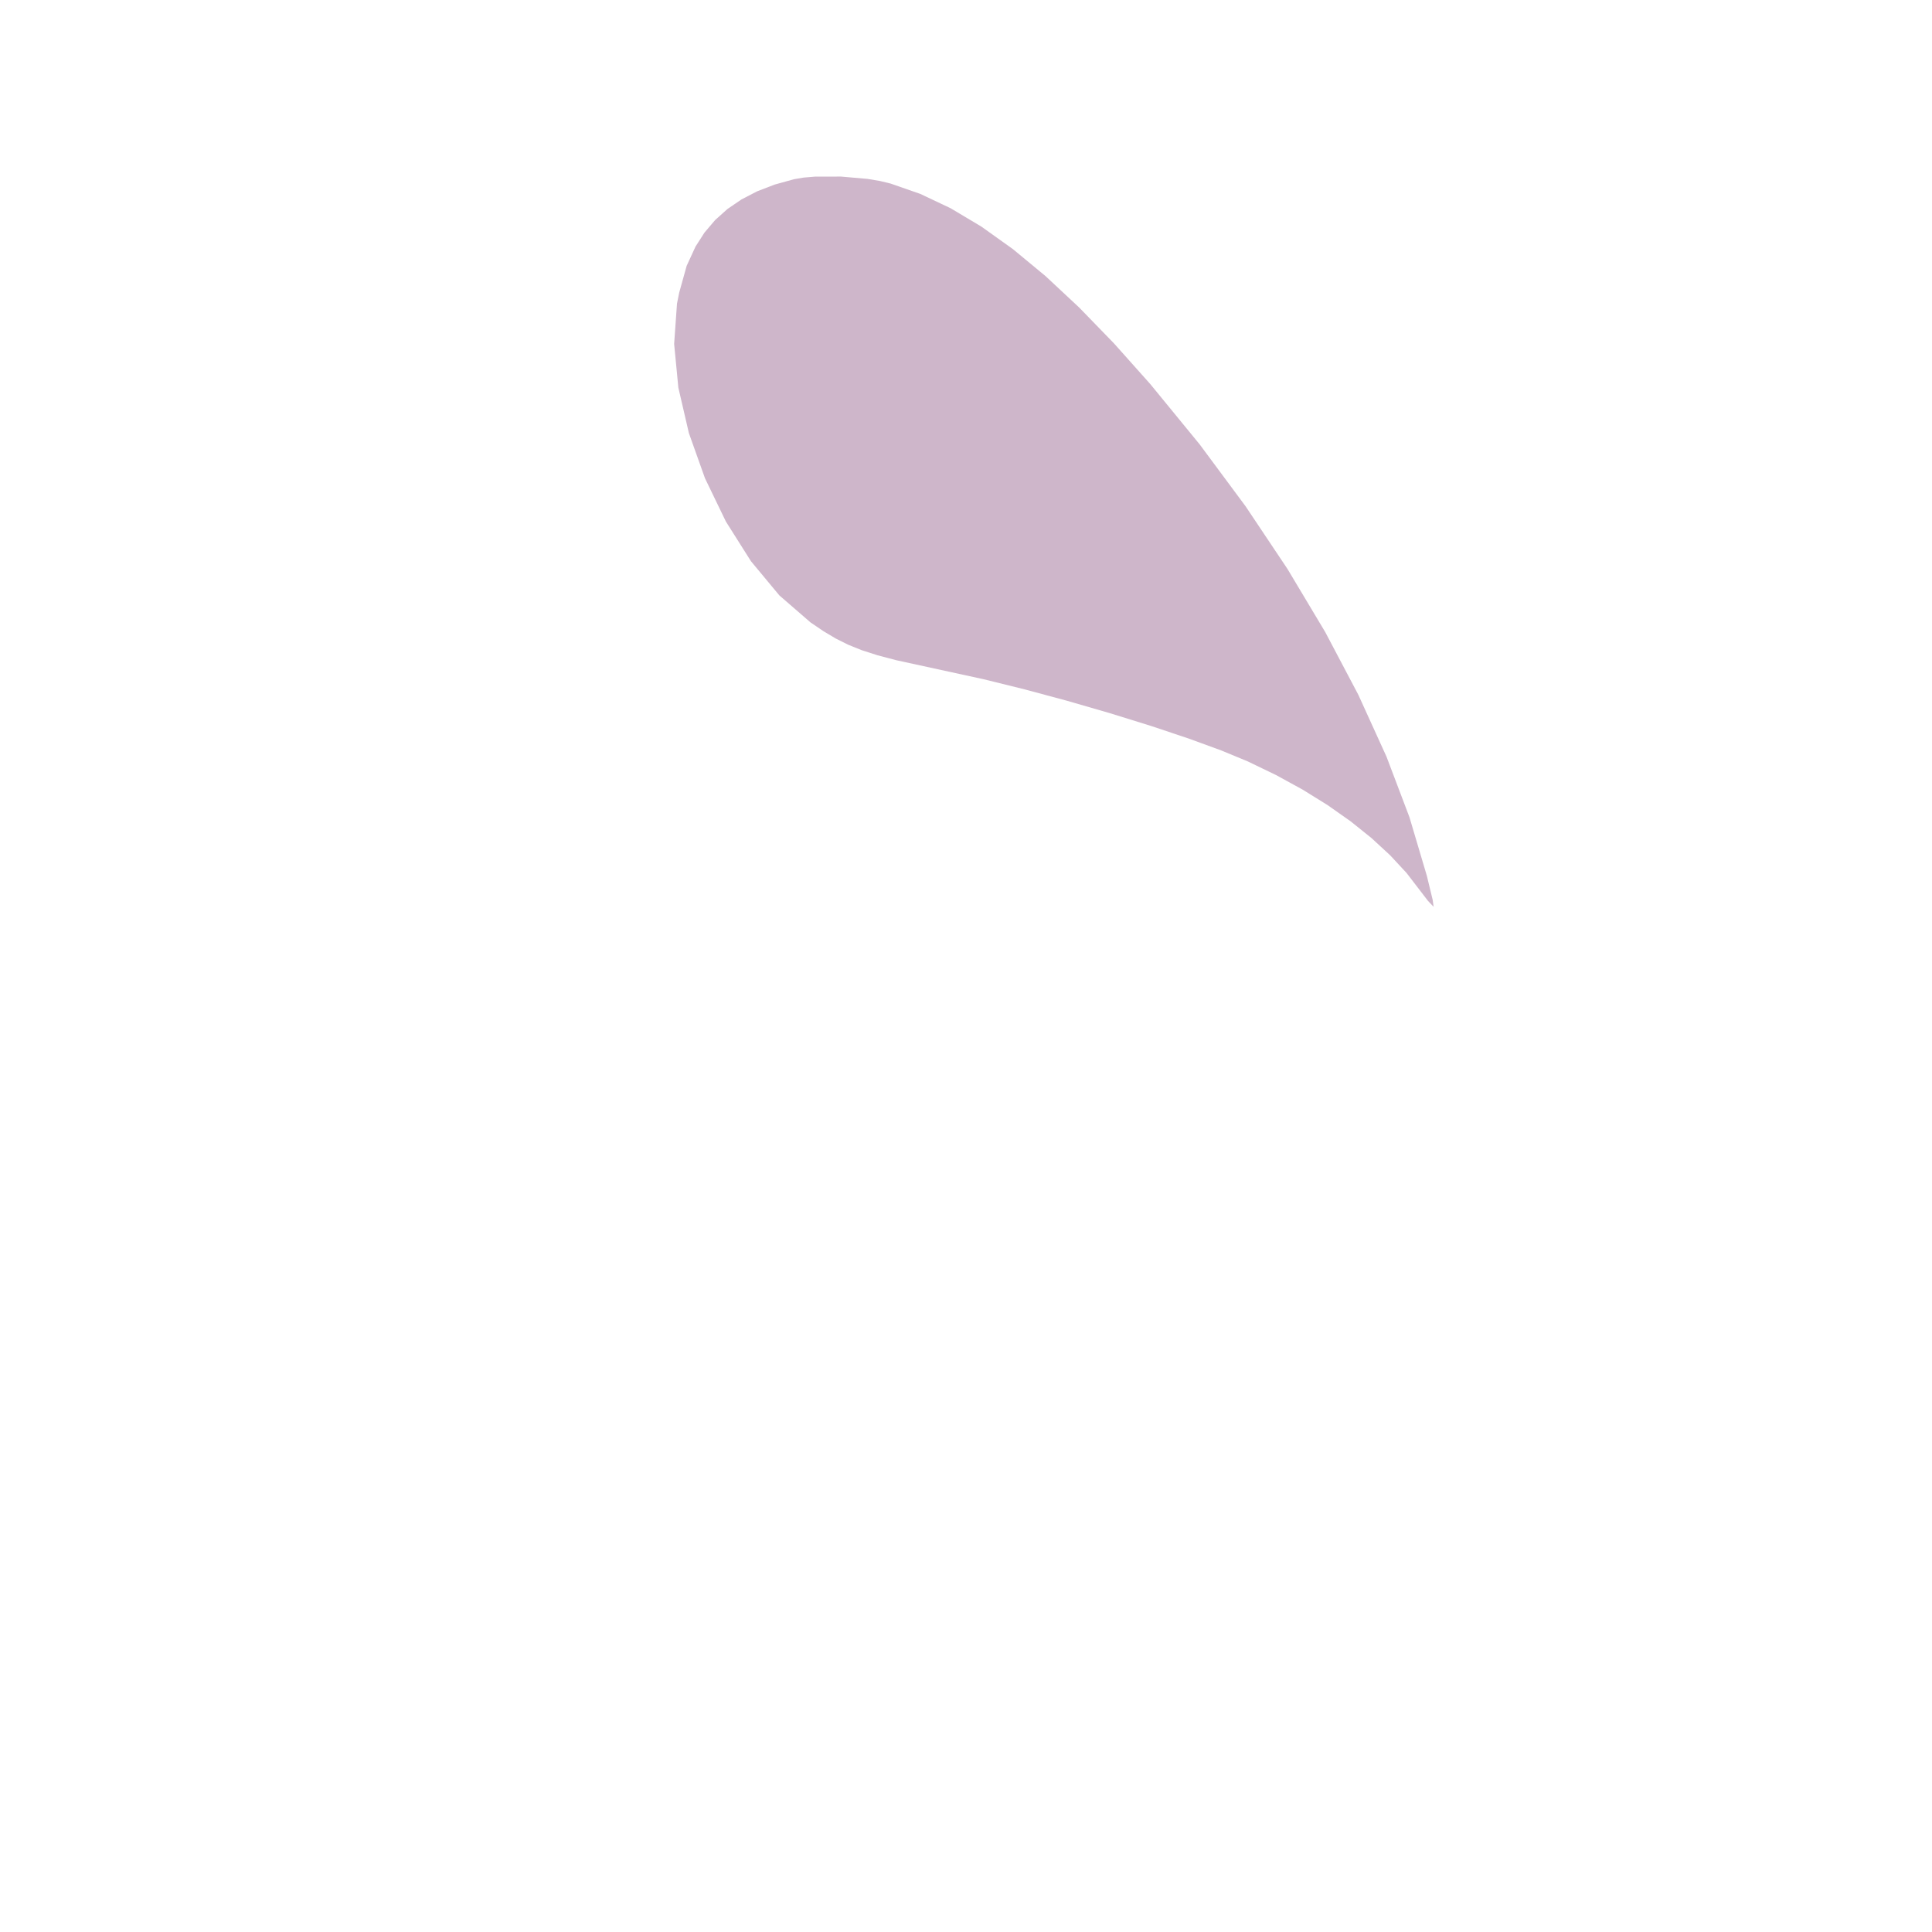
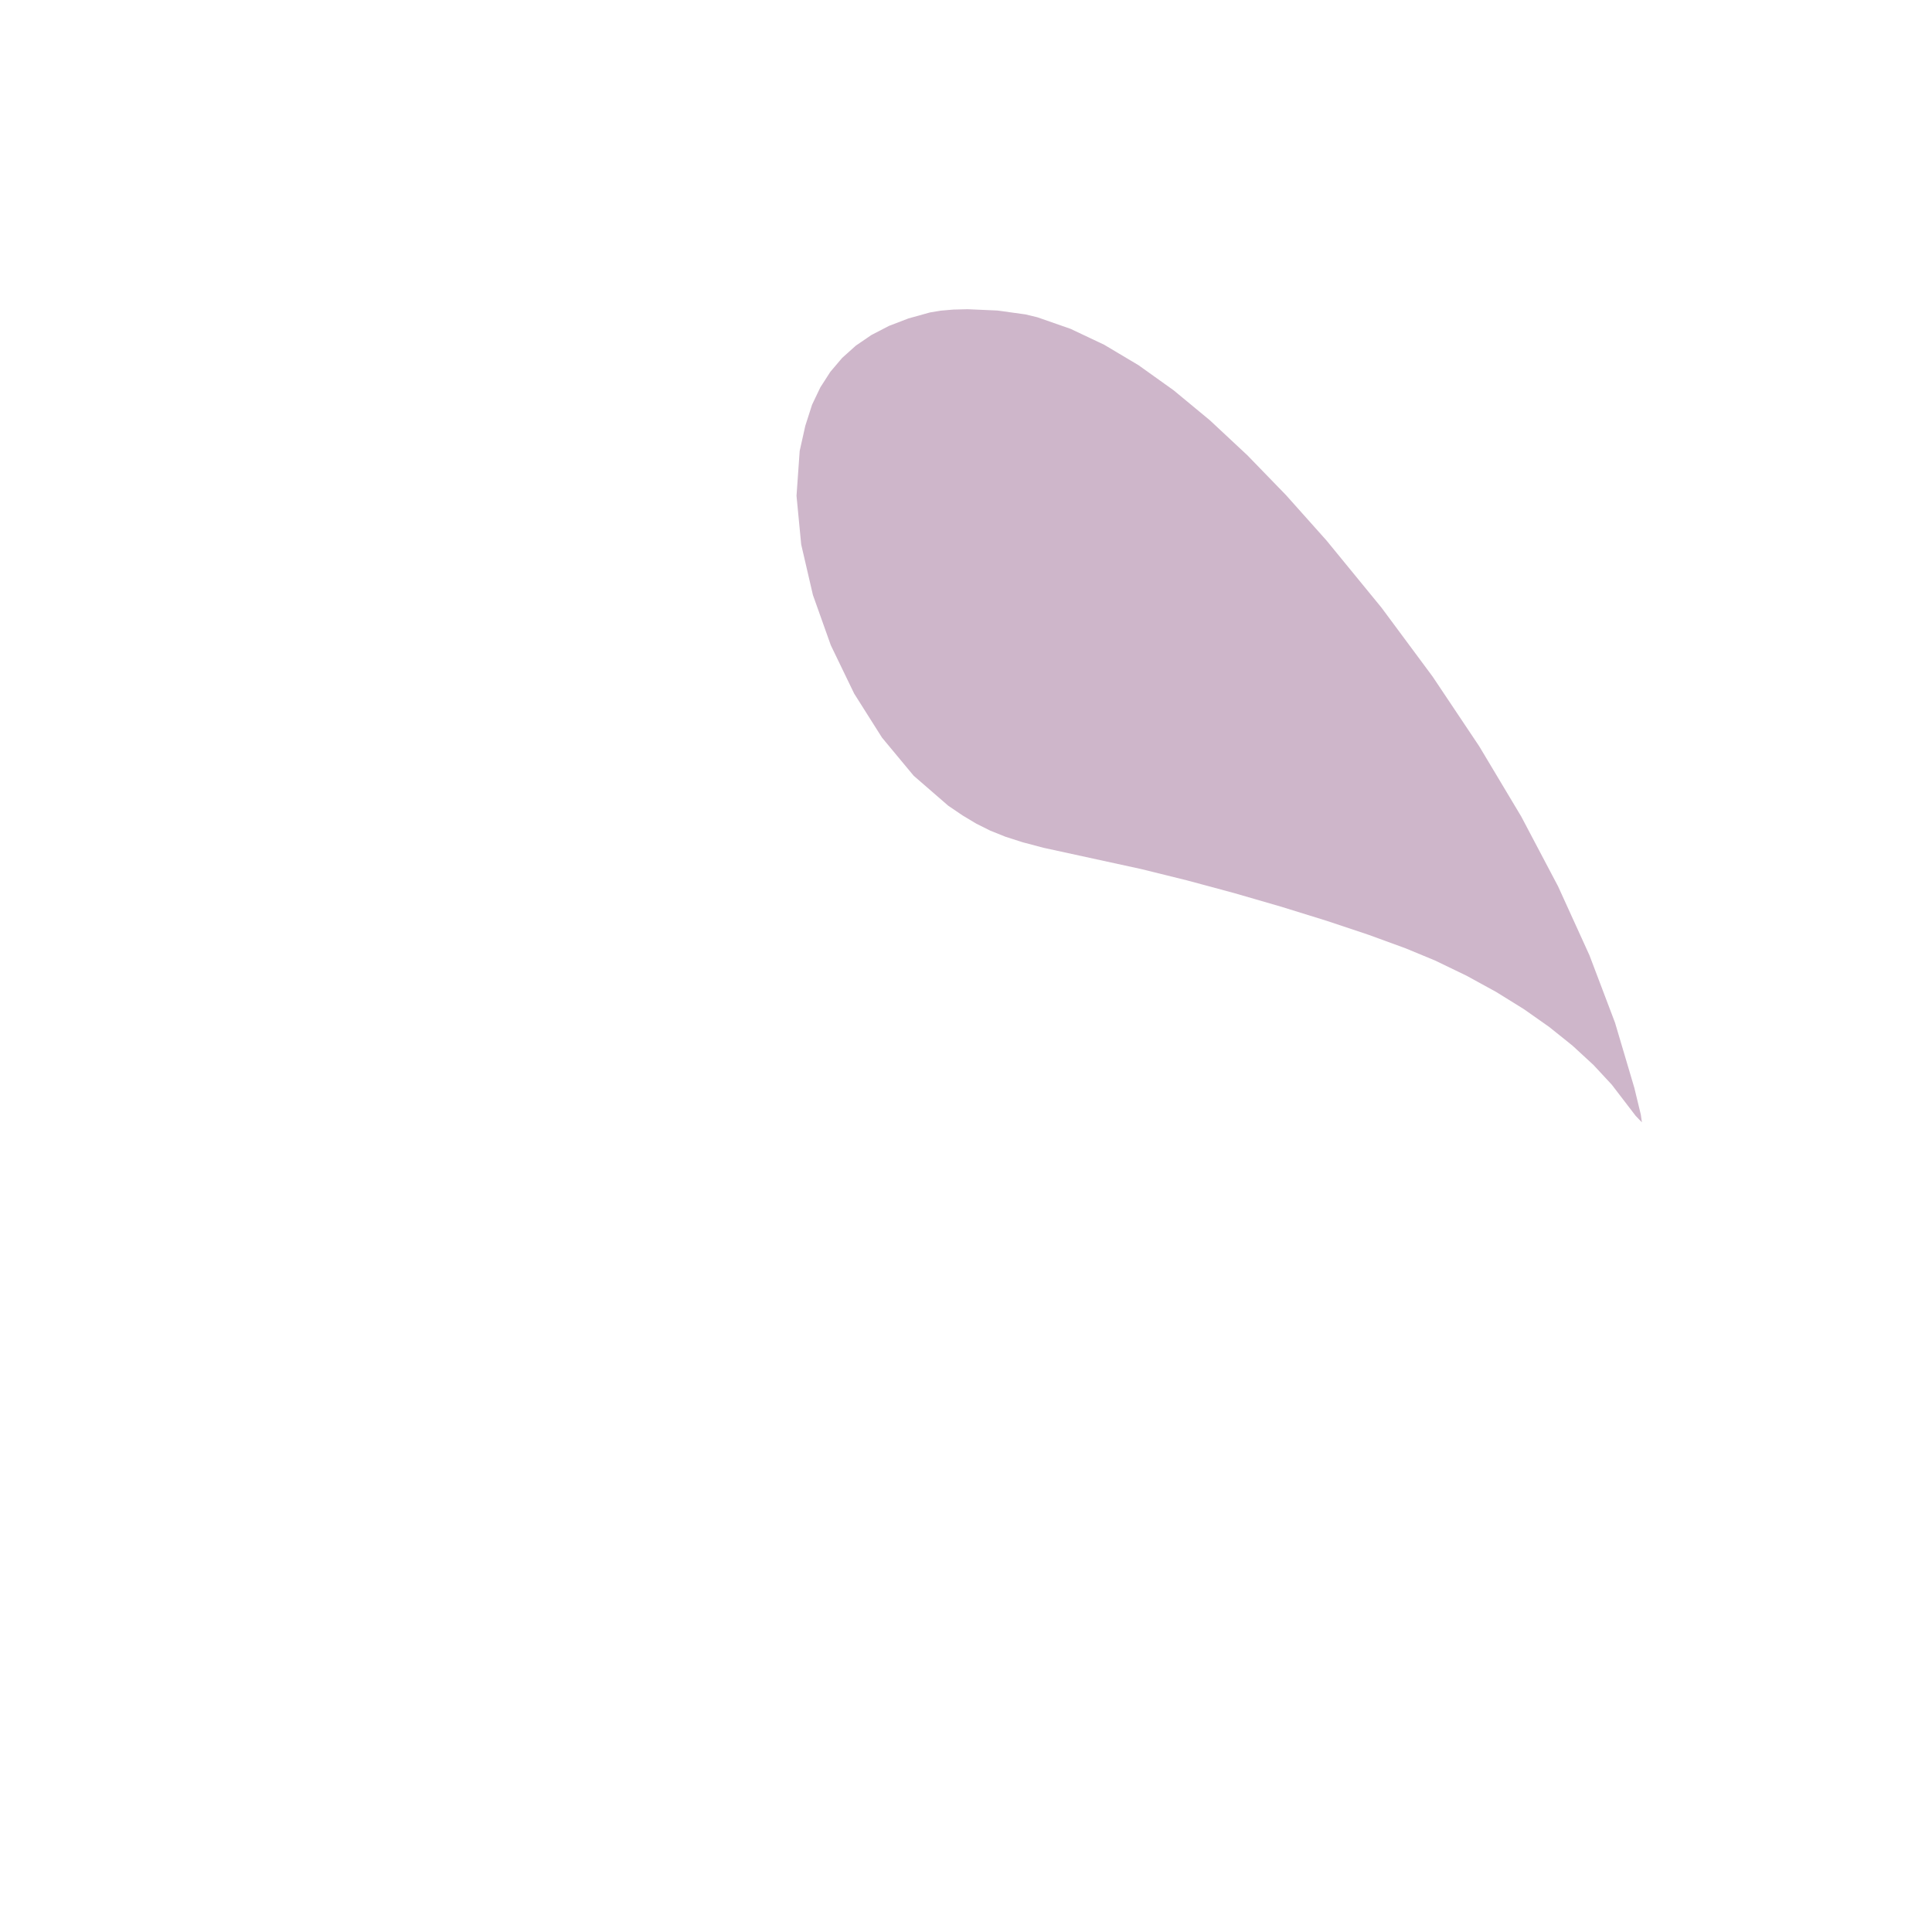
<svg xmlns="http://www.w3.org/2000/svg" width="1024" height="1024" viewBox="0 0 1024 1024">
-   <path d="M410.62 97.82L401.33 101.39L392.99 105.71L385.56 110.78L379.05 116.62L373.41 123.25L368.65 130.67L363.94 140.91L360.00 155.06L358.82 160.93L357.31 182.29L359.54 205.46L365.11 229.51L373.65 253.48L384.75 276.45L398.02 297.45L413.07 315.57L429.52 329.84L436.37 334.49L442.87 338.38L449.51 341.70L456.75 344.62L465.09 347.30L474.98 349.91L521.40 360.02L543.10 365.38L565.64 371.45L588.17 377.97L609.85 384.70L629.84 391.38L647.29 397.75L661.36 403.57L676.34 410.80L690.45 418.53L703.63 426.71L715.79 435.27L726.88 444.16L736.81 453.32L745.52 462.71L756.89 477.52L759.86 480.63L759.35 476.96L756.26 464.19L747.05 433.17L734.89 401.09L719.95 368.27L702.40 335.01L682.42 301.60L660.19 268.35L635.88 235.57L609.66 203.55L590.42 181.99L571.93 162.93L554.12 146.31L536.89 132.06L520.15 120.10L503.82 110.36L487.80 102.78L472.00 97.28L466.33 95.91L459.88 94.83L445.79 93.59L432.03 93.61L425.98 94.12L420.88 94.98Z" fill="#CEB6CA" />
+   <path d="M492.93 165.60L481.51 168.77L471.17 172.74L461.88 177.55L453.62 183.19L446.37 189.69L440.10 197.07L434.79 205.33L430.42 214.49L426.83 225.67L423.85 239.01L422.17 262.79L424.65 288.58L430.86 315.35L440.36 342.03L452.71 367.59L467.49 390.97L484.24 411.13L502.55 427.02L510.17 432.19L517.41 436.53L524.80 440.23L532.86 443.47L542.14 446.45L553.15 449.36L604.82 460.61L628.97 466.58L654.06 473.33L679.14 480.60L703.28 488.09L725.52 495.52L744.95 502.61L760.61 509.09L777.28 517.14L792.99 525.75L807.65 534.84L821.19 544.37L833.53 554.27L844.59 564.47L854.29 574.92L866.93 591.41L870.24 594.86L869.67 590.78L866.23 576.57L855.99 542.03L842.45 506.33L825.82 469.80L806.29 432.77L784.05 395.59L759.30 358.58L732.24 322.09L703.06 286.45L681.64 262.45L661.07 241.24L641.24 222.74L622.06 206.87L603.43 193.56L585.25 182.73L567.41 174.29L549.83 168.16L543.52 166.64L528.62 164.58L512.79 163.89L505.34 164.08L498.61 164.65Z" fill="#CEB6CA" />
</svg>
